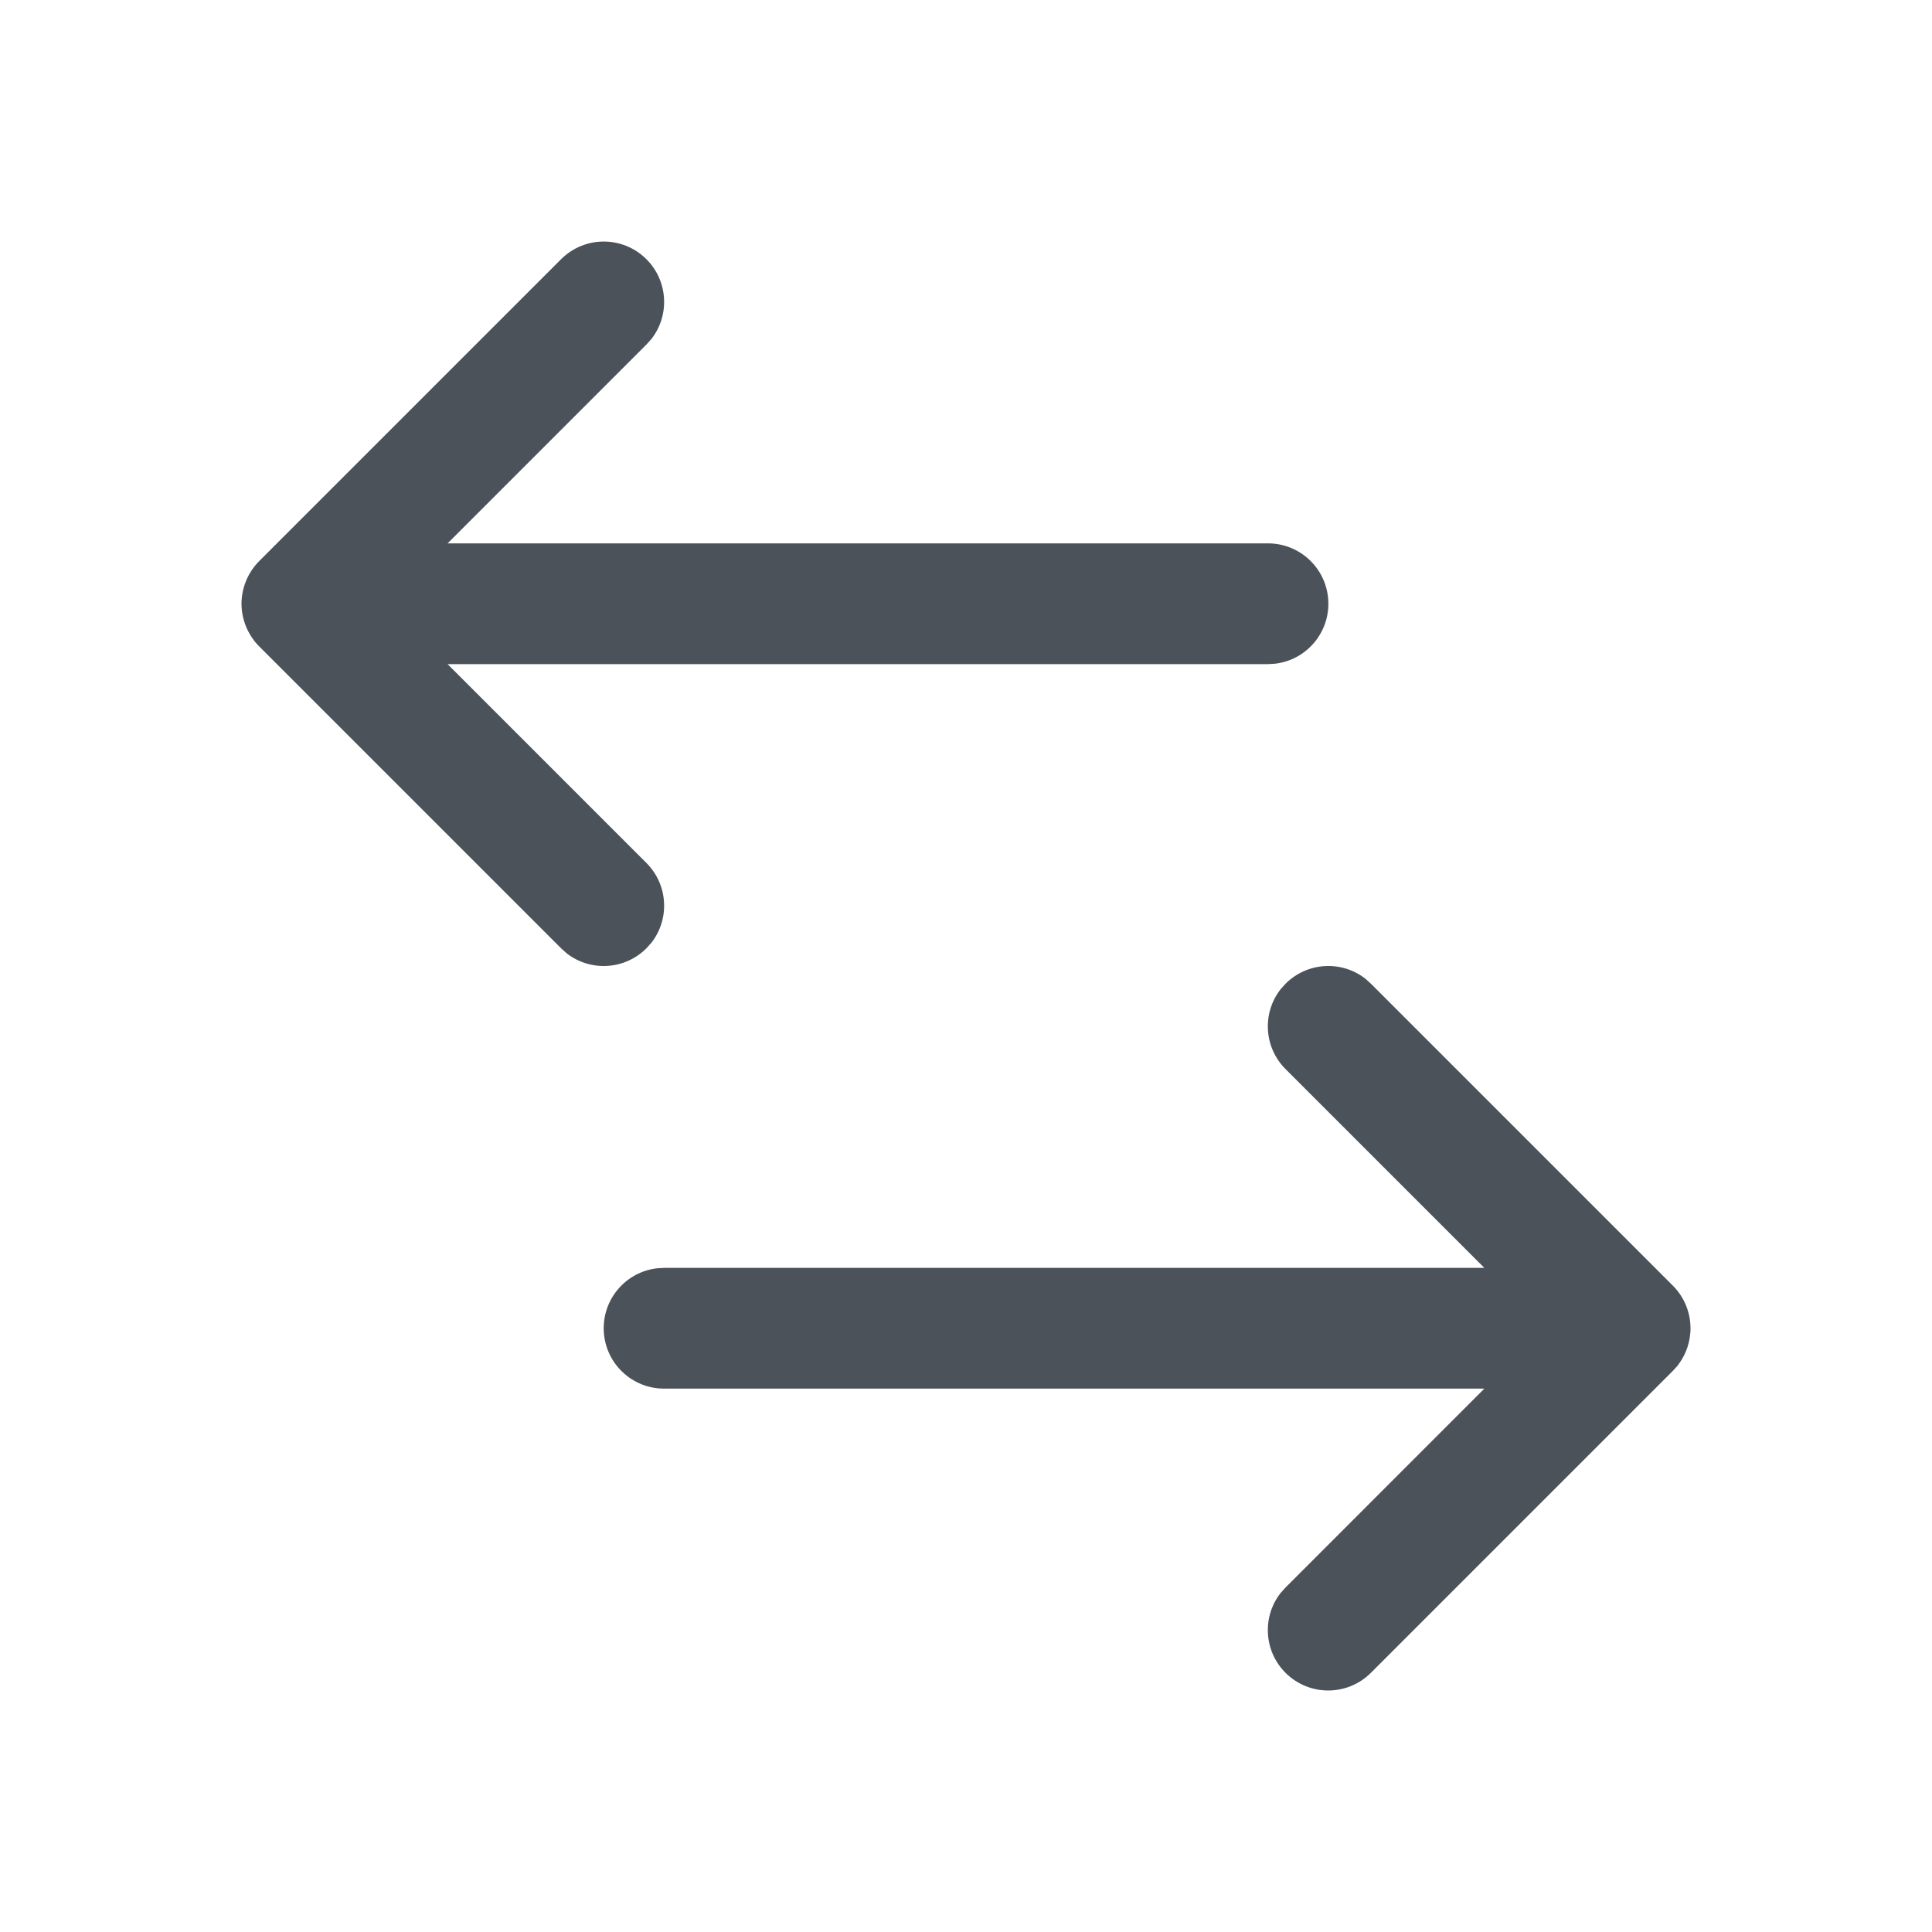
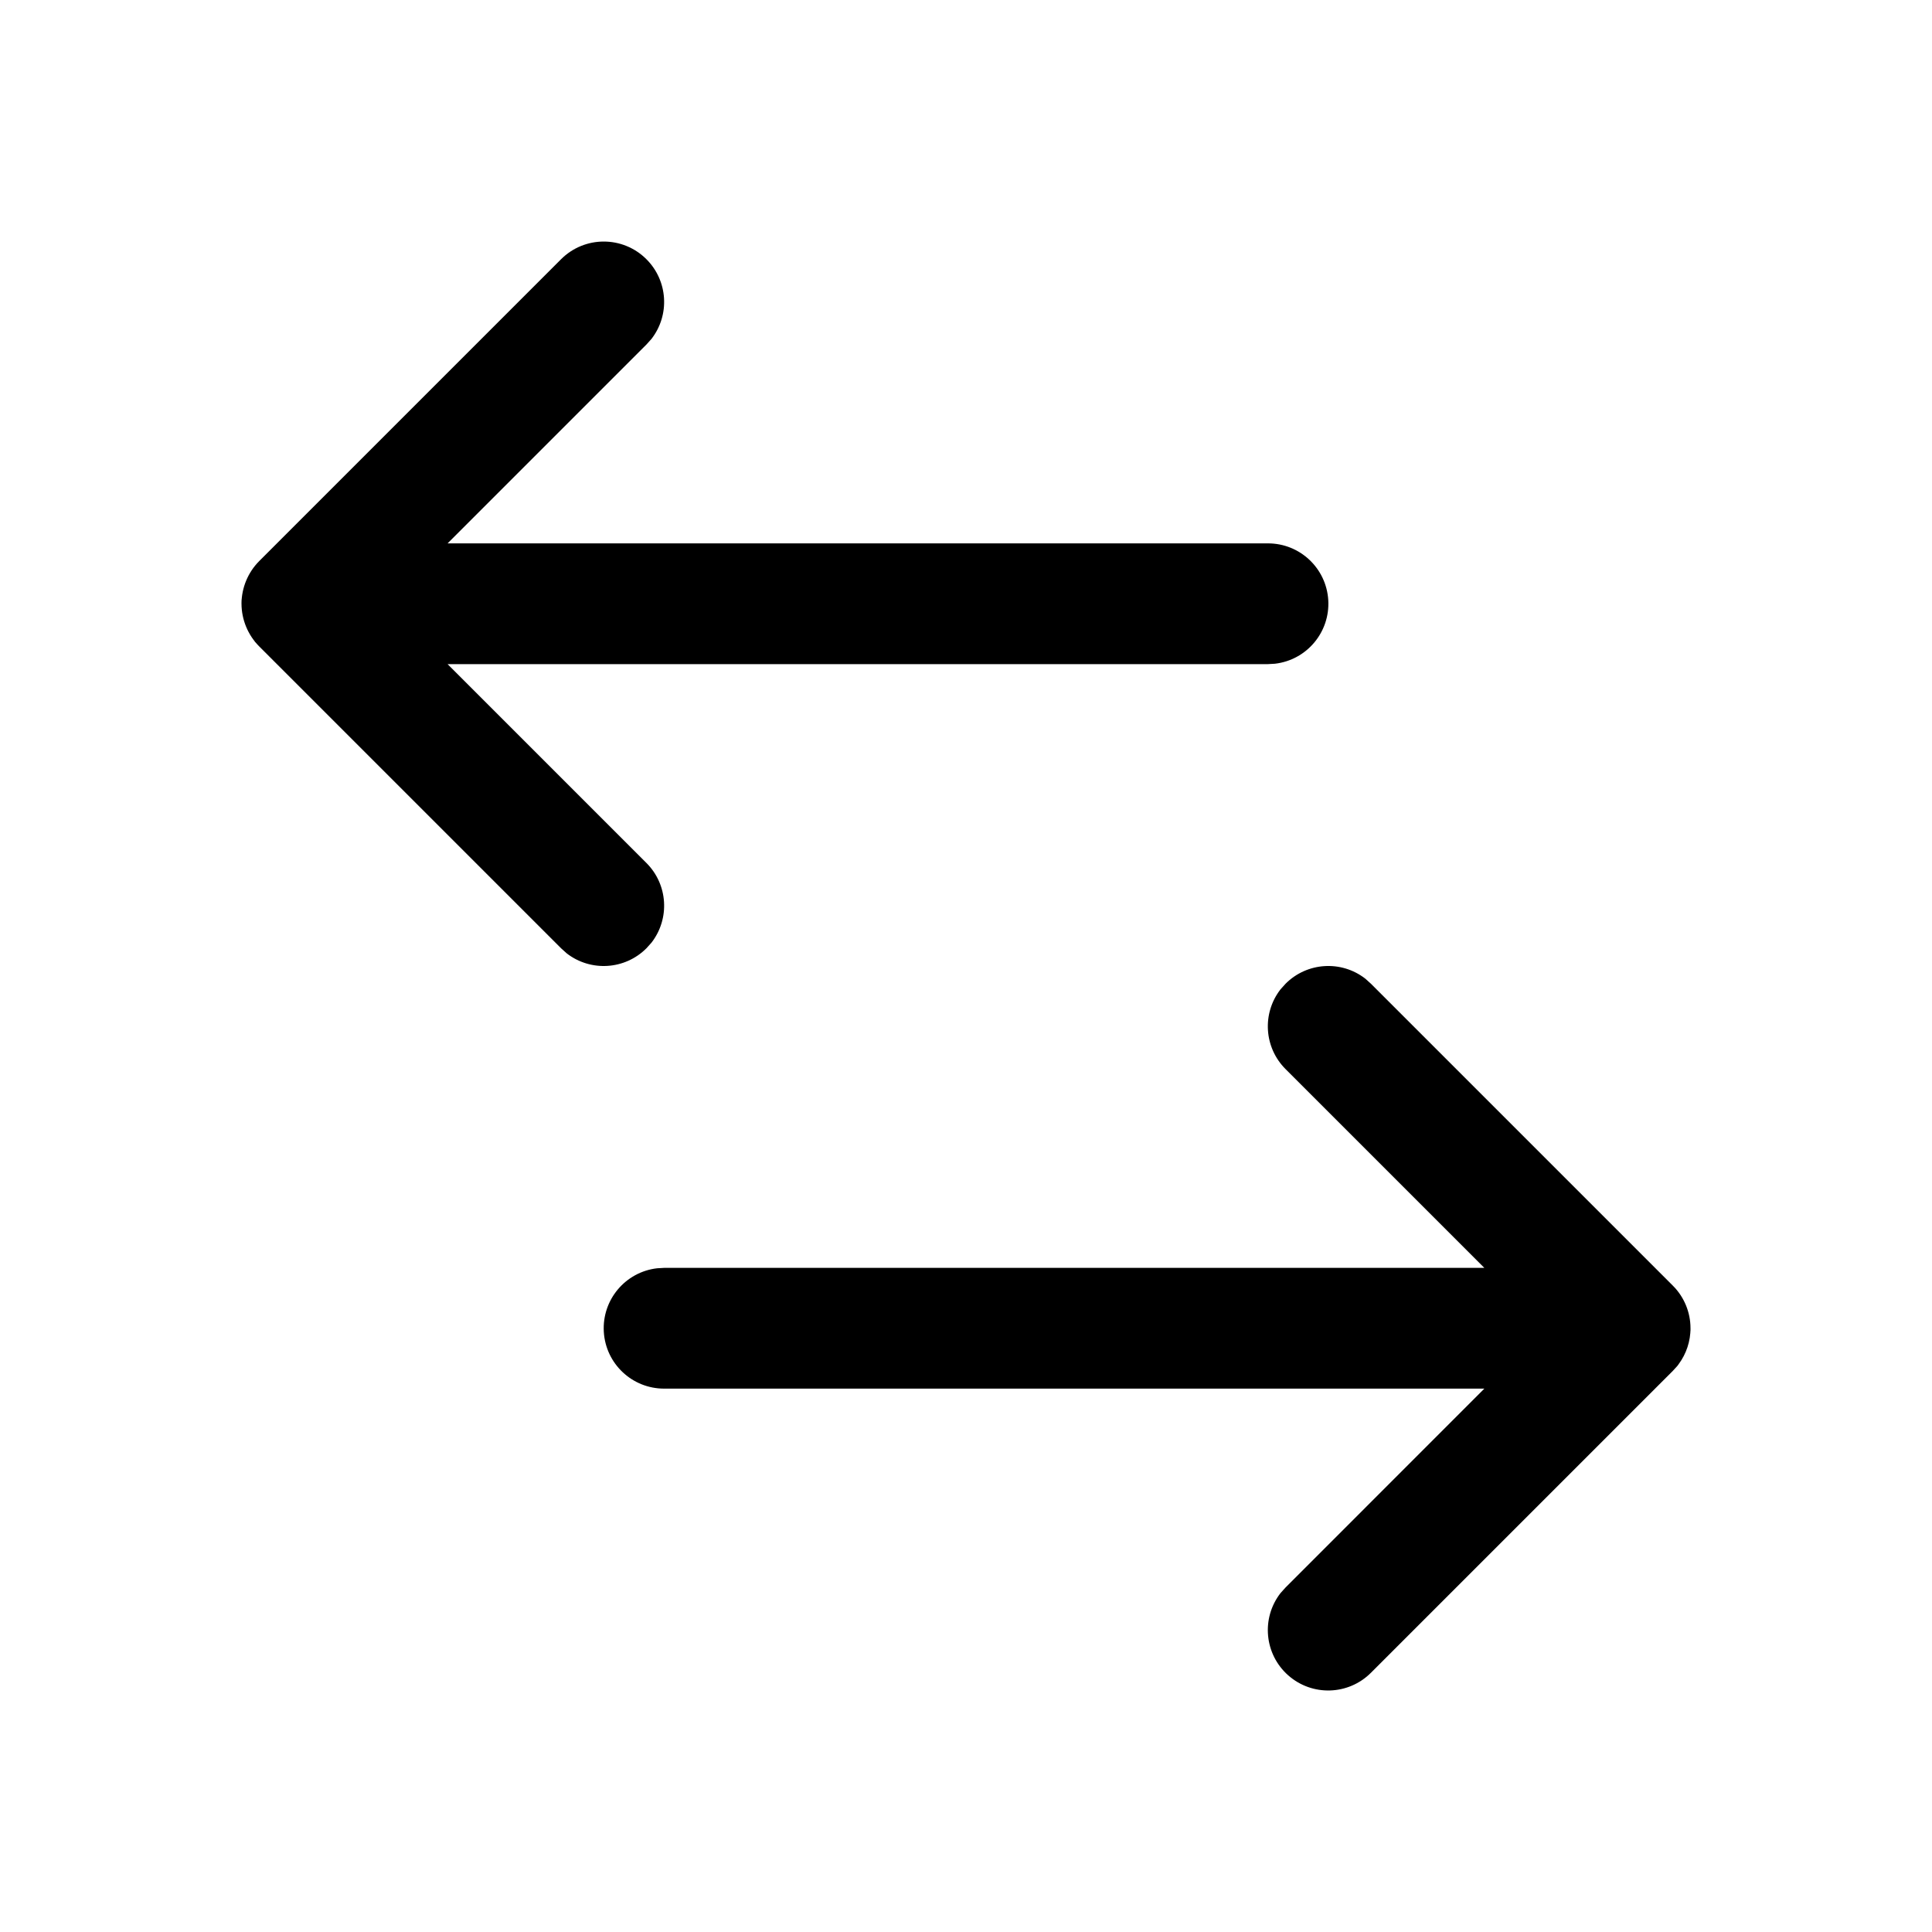
<svg xmlns="http://www.w3.org/2000/svg" viewBox="0 0 24 24" width="24" fill="currentColor" height="24">
-   <path d="m16.96 12.157.07.063 3.75 3.75a.757.757 0 0 1 .06.067l-.06-.067a.748.748 0 0 1 .22.53v.025a.728.728 0 0 1-.003.039L21 16.5a.747.747 0 0 1-.147.446l-.01.014-.008.01-.055.06-3.75 3.75a.75.75 0 0 1-1.123-.99l.063-.07 2.469-2.47H8.25a.75.75 0 0 1-.087-1.495l.087-.005h10.189l-2.47-2.47a.75.75 0 0 1-.062-.99l.063-.07a.75.75 0 0 1 .99-.063ZM8.03 3.22a.75.75 0 0 1 .063.99l-.063.07-2.47 2.47h10.19a.75.75 0 0 1 .088 1.495l-.088.005H5.56l2.47 2.47a.75.75 0 0 1 .063.99l-.063.07a.75.75 0 0 1-.99.063l-.07-.063-3.75-3.75-.055-.06a.644.644 0 0 1-.005-.007l.06.067A.756.756 0 0 1 3 7.5v-.014a.47.47 0 0 1 .003-.053L3 7.5a.756.756 0 0 1 .22-.53l3.75-3.75a.75.75 0 0 1 1.06 0Z" fill="#4B5259" />
+   <path d="m16.96 12.157.07.063 3.75 3.75a.757.757 0 0 1 .06.067l-.06-.067a.748.748 0 0 1 .22.53v.025a.728.728 0 0 1-.003.039L21 16.5a.747.747 0 0 1-.147.446l-.01.014-.008.01-.055.06-3.75 3.75a.75.75 0 0 1-1.123-.99l.063-.07 2.469-2.47H8.25a.75.75 0 0 1-.087-1.495l.087-.005h10.189l-2.47-2.47a.75.75 0 0 1-.062-.99l.063-.07a.75.75 0 0 1 .99-.063ZM8.03 3.22a.75.75 0 0 1 .063.99l-.063.07-2.47 2.47h10.19a.75.75 0 0 1 .088 1.495l-.088.005H5.56l2.47 2.47a.75.75 0 0 1 .063.99l-.063.07a.75.75 0 0 1-.99.063l-.07-.063-3.75-3.75-.055-.06a.644.644 0 0 1-.005-.007l.06.067A.756.756 0 0 1 3 7.5v-.014a.47.47 0 0 1 .003-.053L3 7.5a.756.756 0 0 1 .22-.53l3.75-3.75a.75.75 0 0 1 1.06 0Z" />
</svg>
